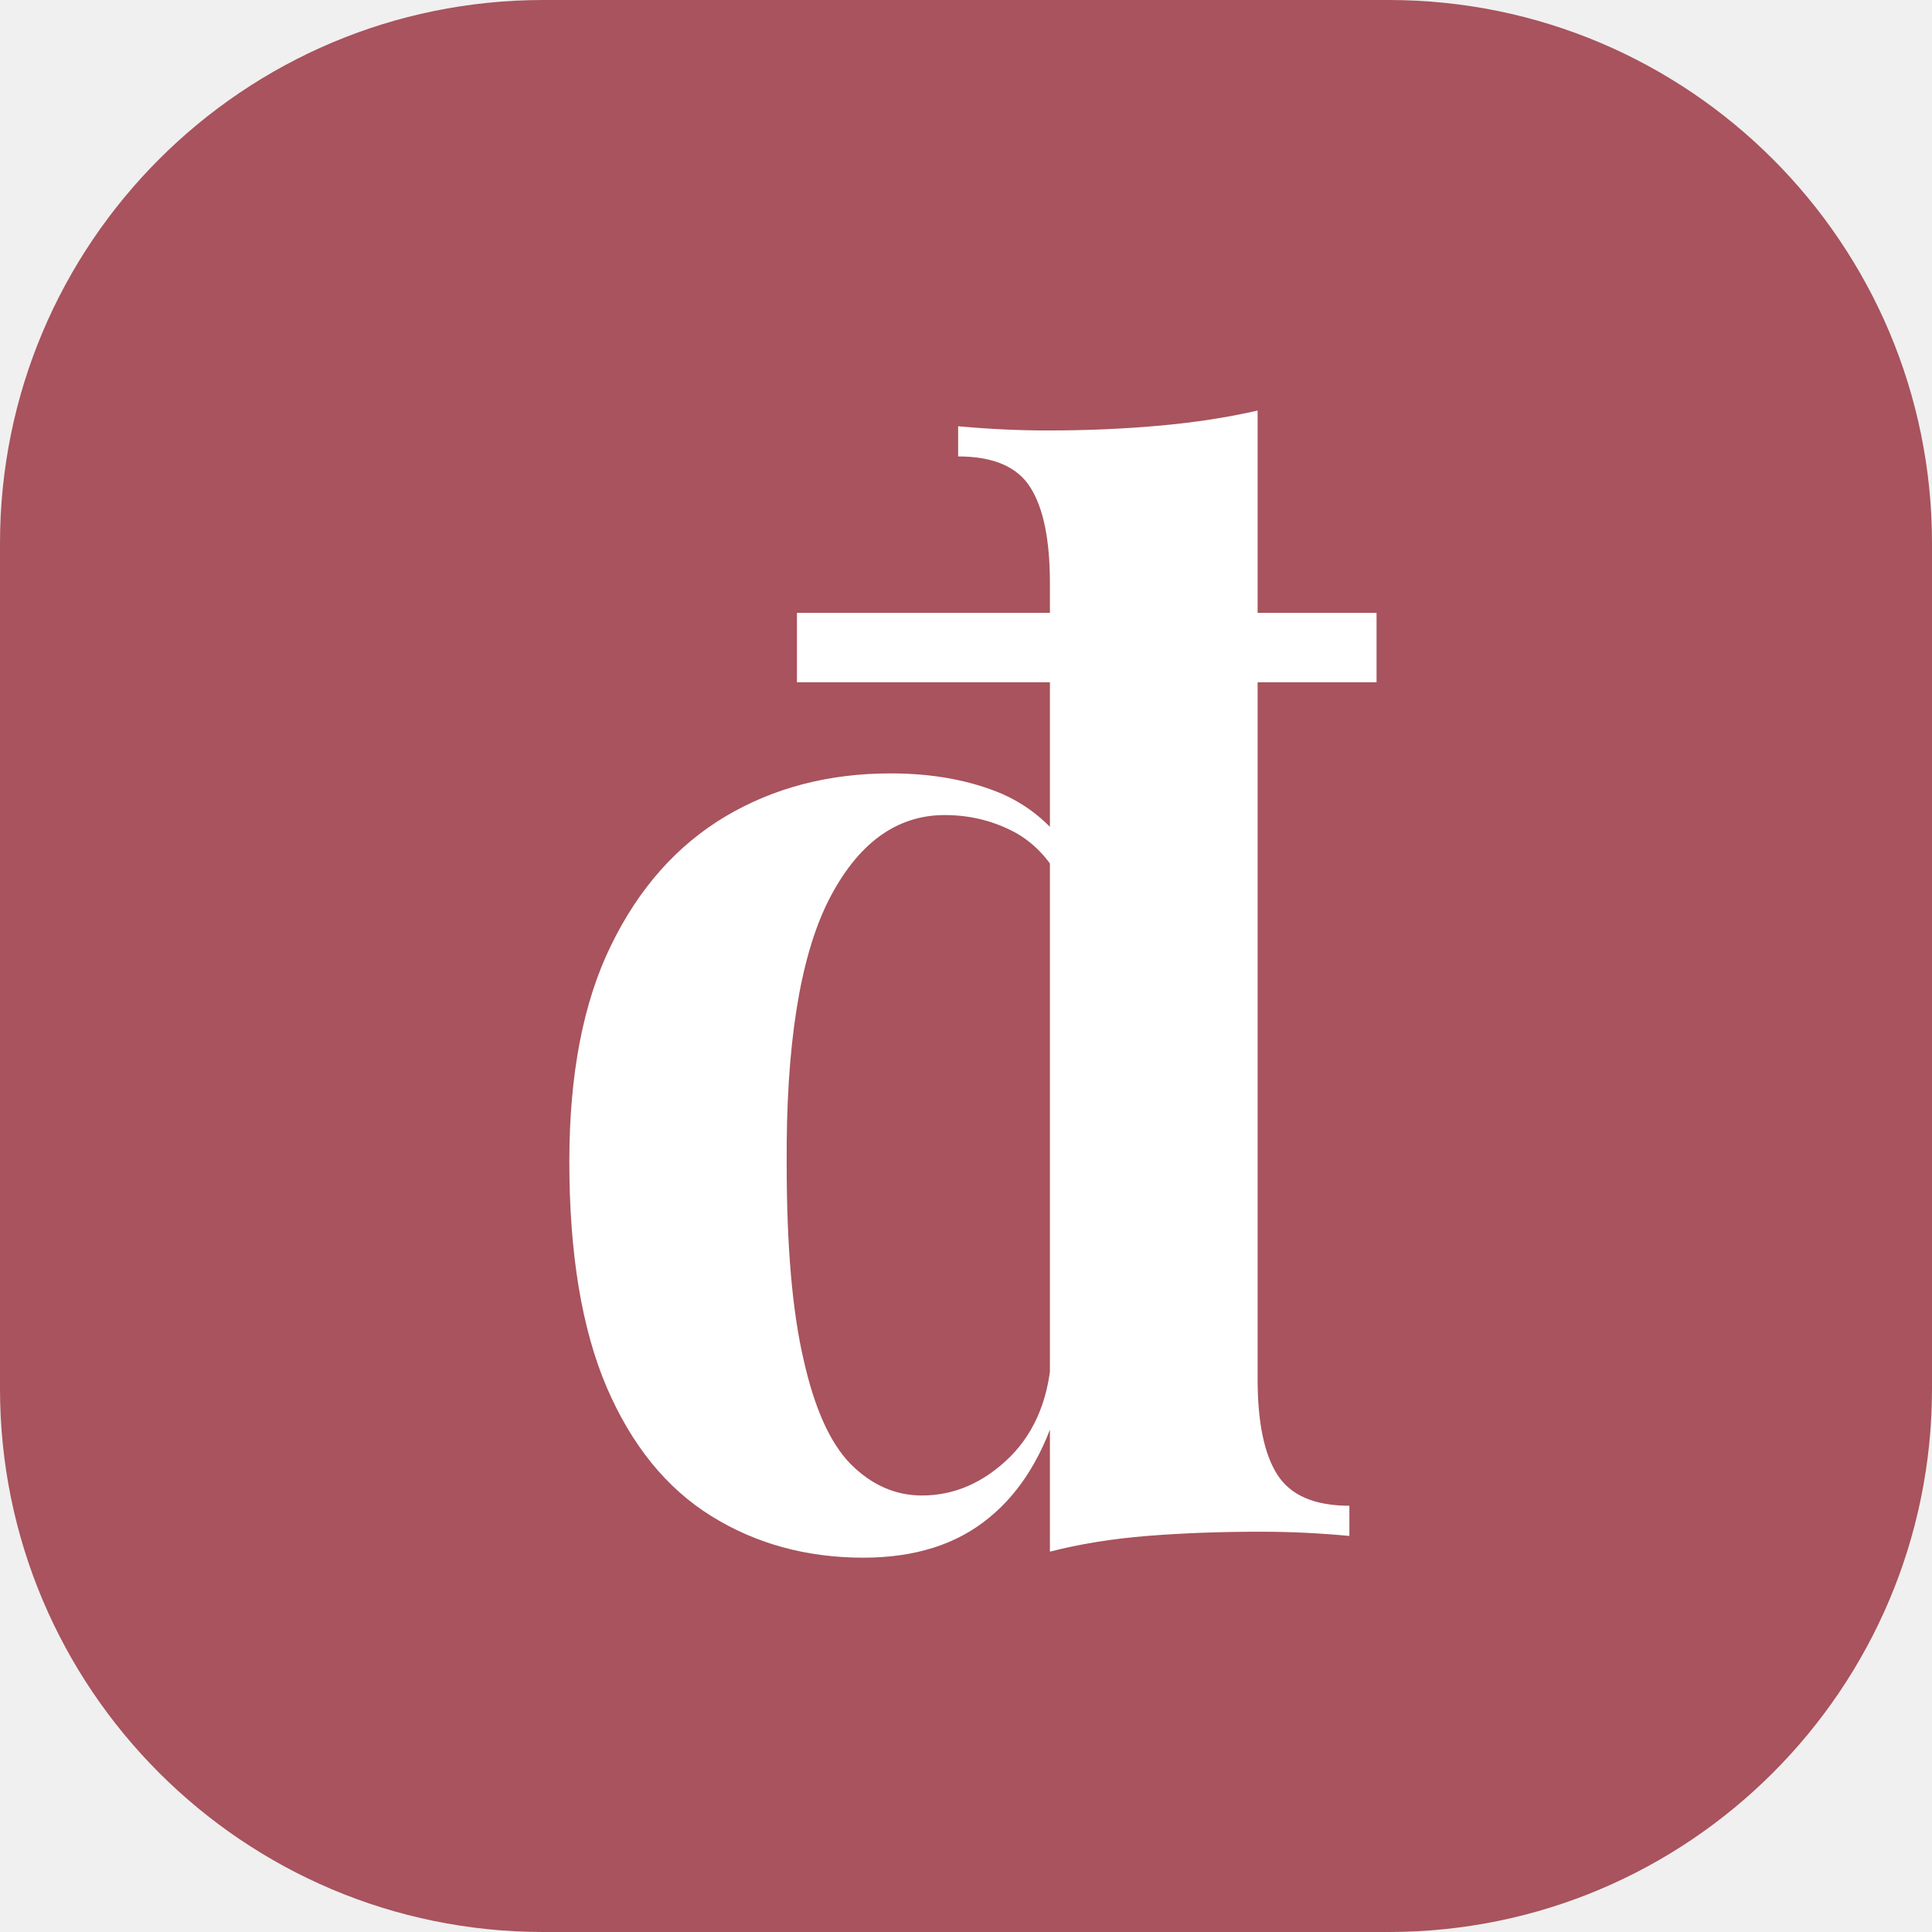
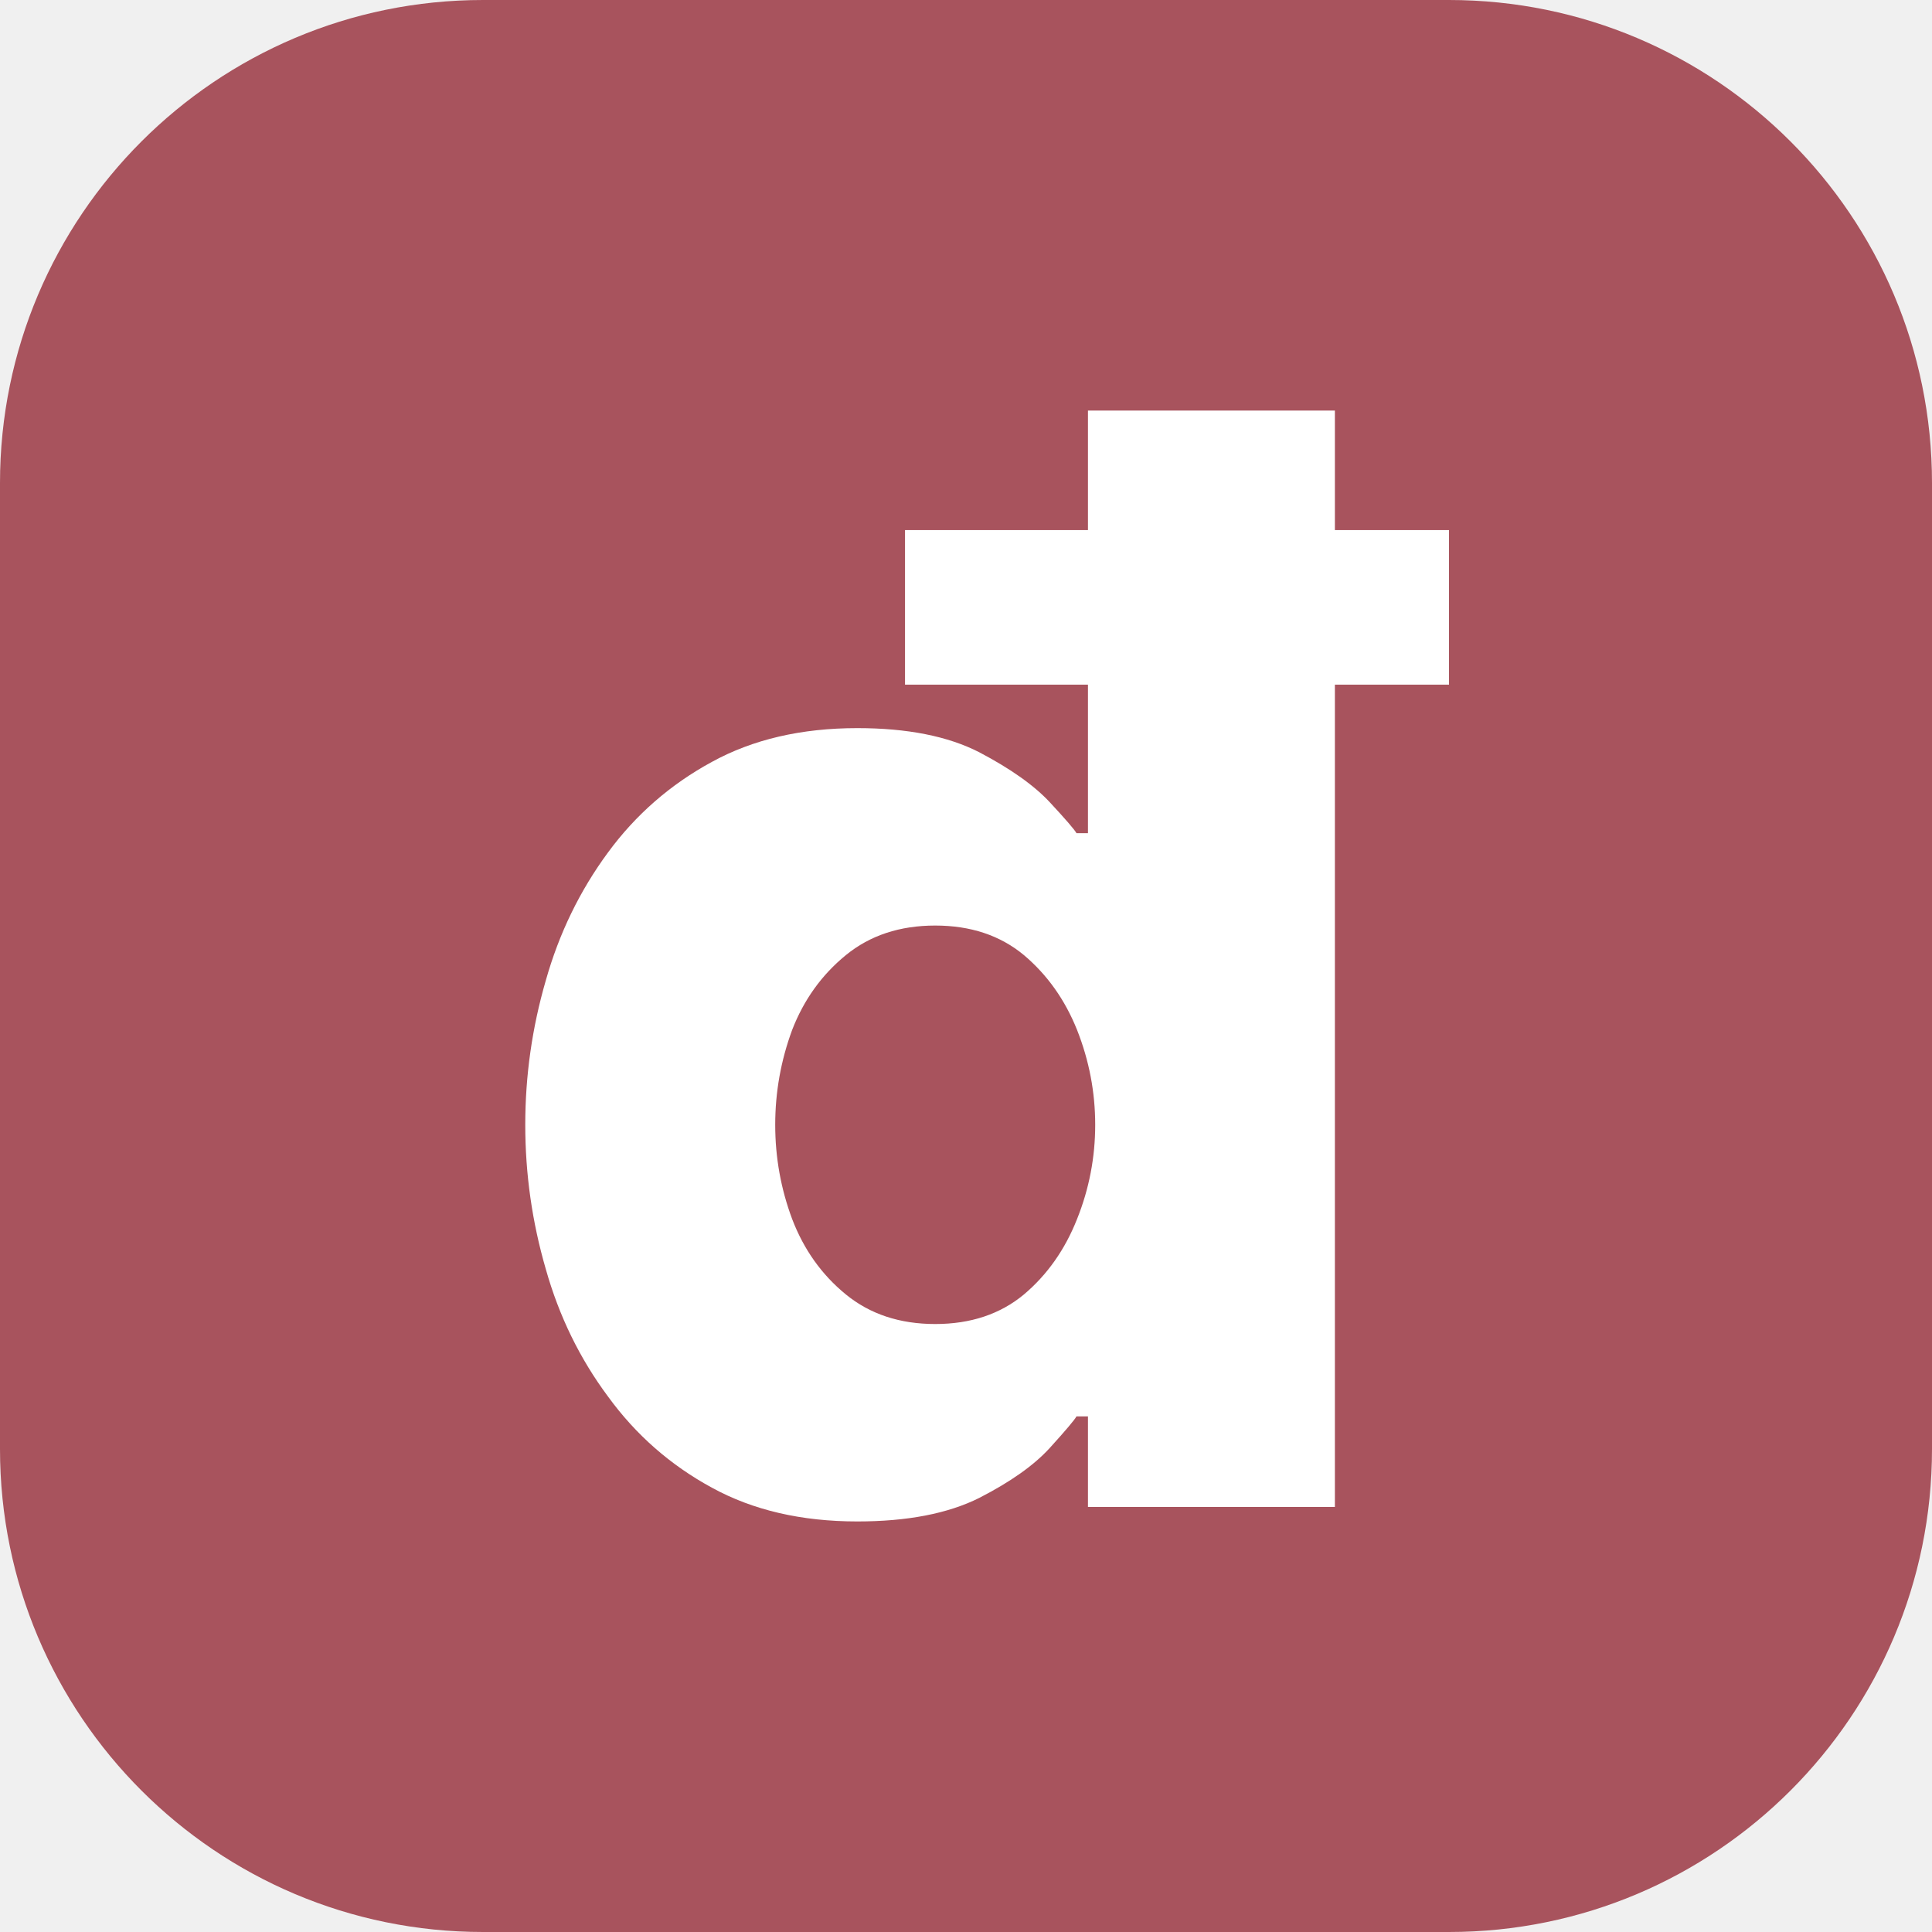
<svg xmlns="http://www.w3.org/2000/svg" viewBox="0 0 32 32">
-   <rect width="32" height="32" rx="9" fill="#A8535D" />
-   <path d="M20.83 6.80L20.83 6.80L20.83 22.84Q20.83 23.92 21.16 24.43Q21.49 24.94 22.35 24.94L22.35 24.94L22.35 25.44Q21.61 25.37 20.88 25.37L20.88 25.37Q19.87 25.37 19.00 25.44Q18.13 25.51 17.39 25.70L17.39 25.70L17.39 9.66Q17.39 8.59 17.07 8.08Q16.75 7.56 15.87 7.56L15.87 7.56L15.87 7.06Q16.63 7.13 17.35 7.13L17.35 7.13Q18.32 7.13 19.21 7.05Q20.09 6.97 20.83 6.80ZM14.75 12.81L14.75 12.81Q15.80 12.81 16.60 13.15Q17.39 13.50 17.85 14.31L17.85 14.31L17.56 14.57Q17.25 14.00 16.74 13.75Q16.23 13.50 15.65 13.50L15.65 13.50Q14.44 13.50 13.72 14.92Q13.01 16.34 13.03 19.29L13.03 19.29Q13.03 21.32 13.31 22.52Q13.58 23.73 14.09 24.25Q14.61 24.77 15.27 24.77L15.27 24.77Q16.08 24.77 16.73 24.13Q17.37 23.49 17.42 22.39L17.42 22.39L17.54 23.23Q17.18 24.49 16.38 25.14Q15.58 25.80 14.30 25.80L14.30 25.80Q12.89 25.80 11.78 25.11Q10.67 24.42 10.05 22.98Q9.43 21.53 9.43 19.24L9.43 19.24Q9.43 17.07 10.12 15.66Q10.81 14.24 12.02 13.52Q13.22 12.81 14.75 12.81ZM13.2 10.15L22.8 10.15L22.8 11.3L13.2 11.3Z" fill="#fff" />
+   <rect width="32" height="32" rx="8" fill="#A8535D" />
+   <path d="M14.20 25.20L14.20 25.20Q12.81 25.20 11.79 24.64Q10.76 24.08 10.07 23.13Q9.37 22.19 9.04 21.02Q8.70 19.85 8.70 18.63L8.70 18.63Q8.70 17.41 9.04 16.24Q9.37 15.07 10.07 14.12Q10.76 13.18 11.79 12.62Q12.81 12.06 14.20 12.06L14.20 12.06Q15.44 12.06 16.22 12.46Q17.00 12.87 17.39 13.29Q17.78 13.71 17.83 13.80L17.83 13.80L18.02 13.80L18.02 11.34L14.99 11.34L14.99 8.78L18.02 8.78L18.02 6.80L22.11 6.80L22.11 8.78L24.00 8.78L24.00 11.34L22.11 11.34L22.11 24.96L18.02 24.96L18.02 23.46L17.83 23.46Q17.78 23.55 17.39 23.98Q17.00 24.41 16.22 24.81Q15.44 25.20 14.20 25.20ZM15.49 21.93L15.49 21.93Q16.37 21.93 16.96 21.44Q17.54 20.95 17.84 20.19Q18.14 19.44 18.14 18.63L18.14 18.63Q18.14 17.82 17.84 17.06Q17.54 16.31 16.96 15.82Q16.37 15.33 15.49 15.33L15.49 15.33Q14.61 15.33 14.01 15.82Q13.41 16.31 13.12 17.06Q12.84 17.82 12.84 18.63L12.84 18.63Q12.84 19.44 13.12 20.19Q13.41 20.95 14.01 21.44Q14.61 21.93 15.49 21.93Z" fill="#fff" />
</svg>
